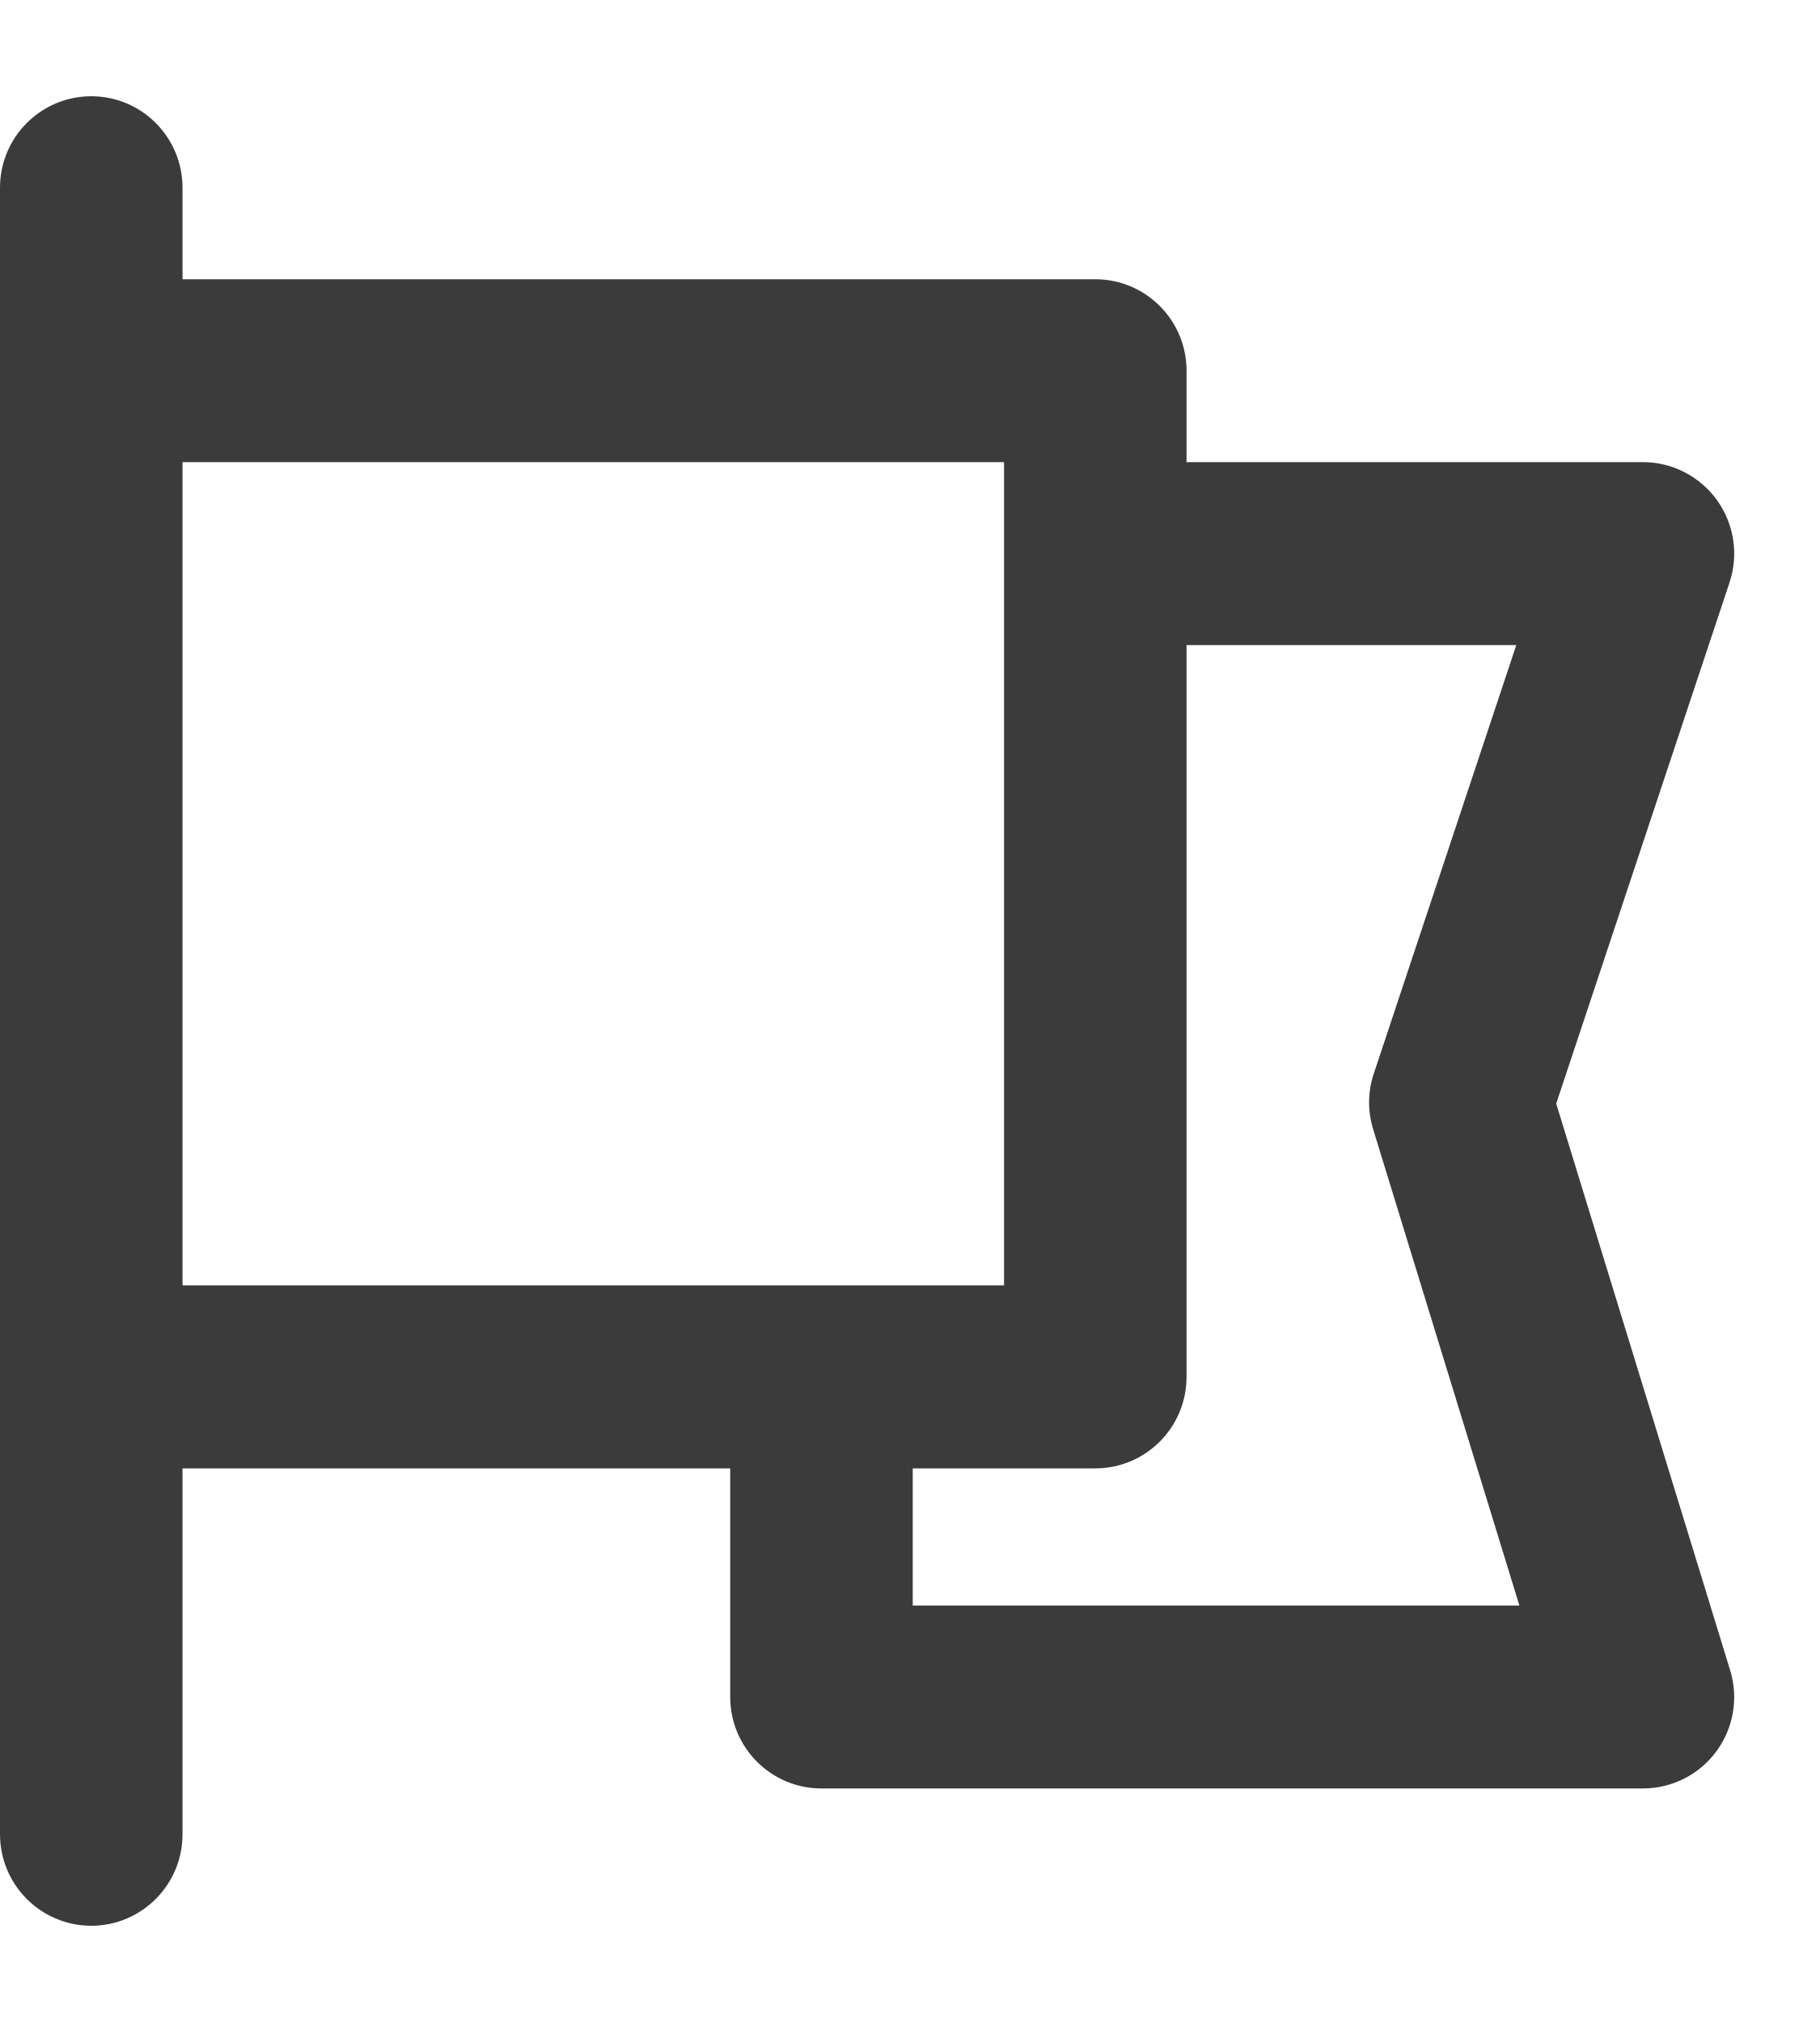
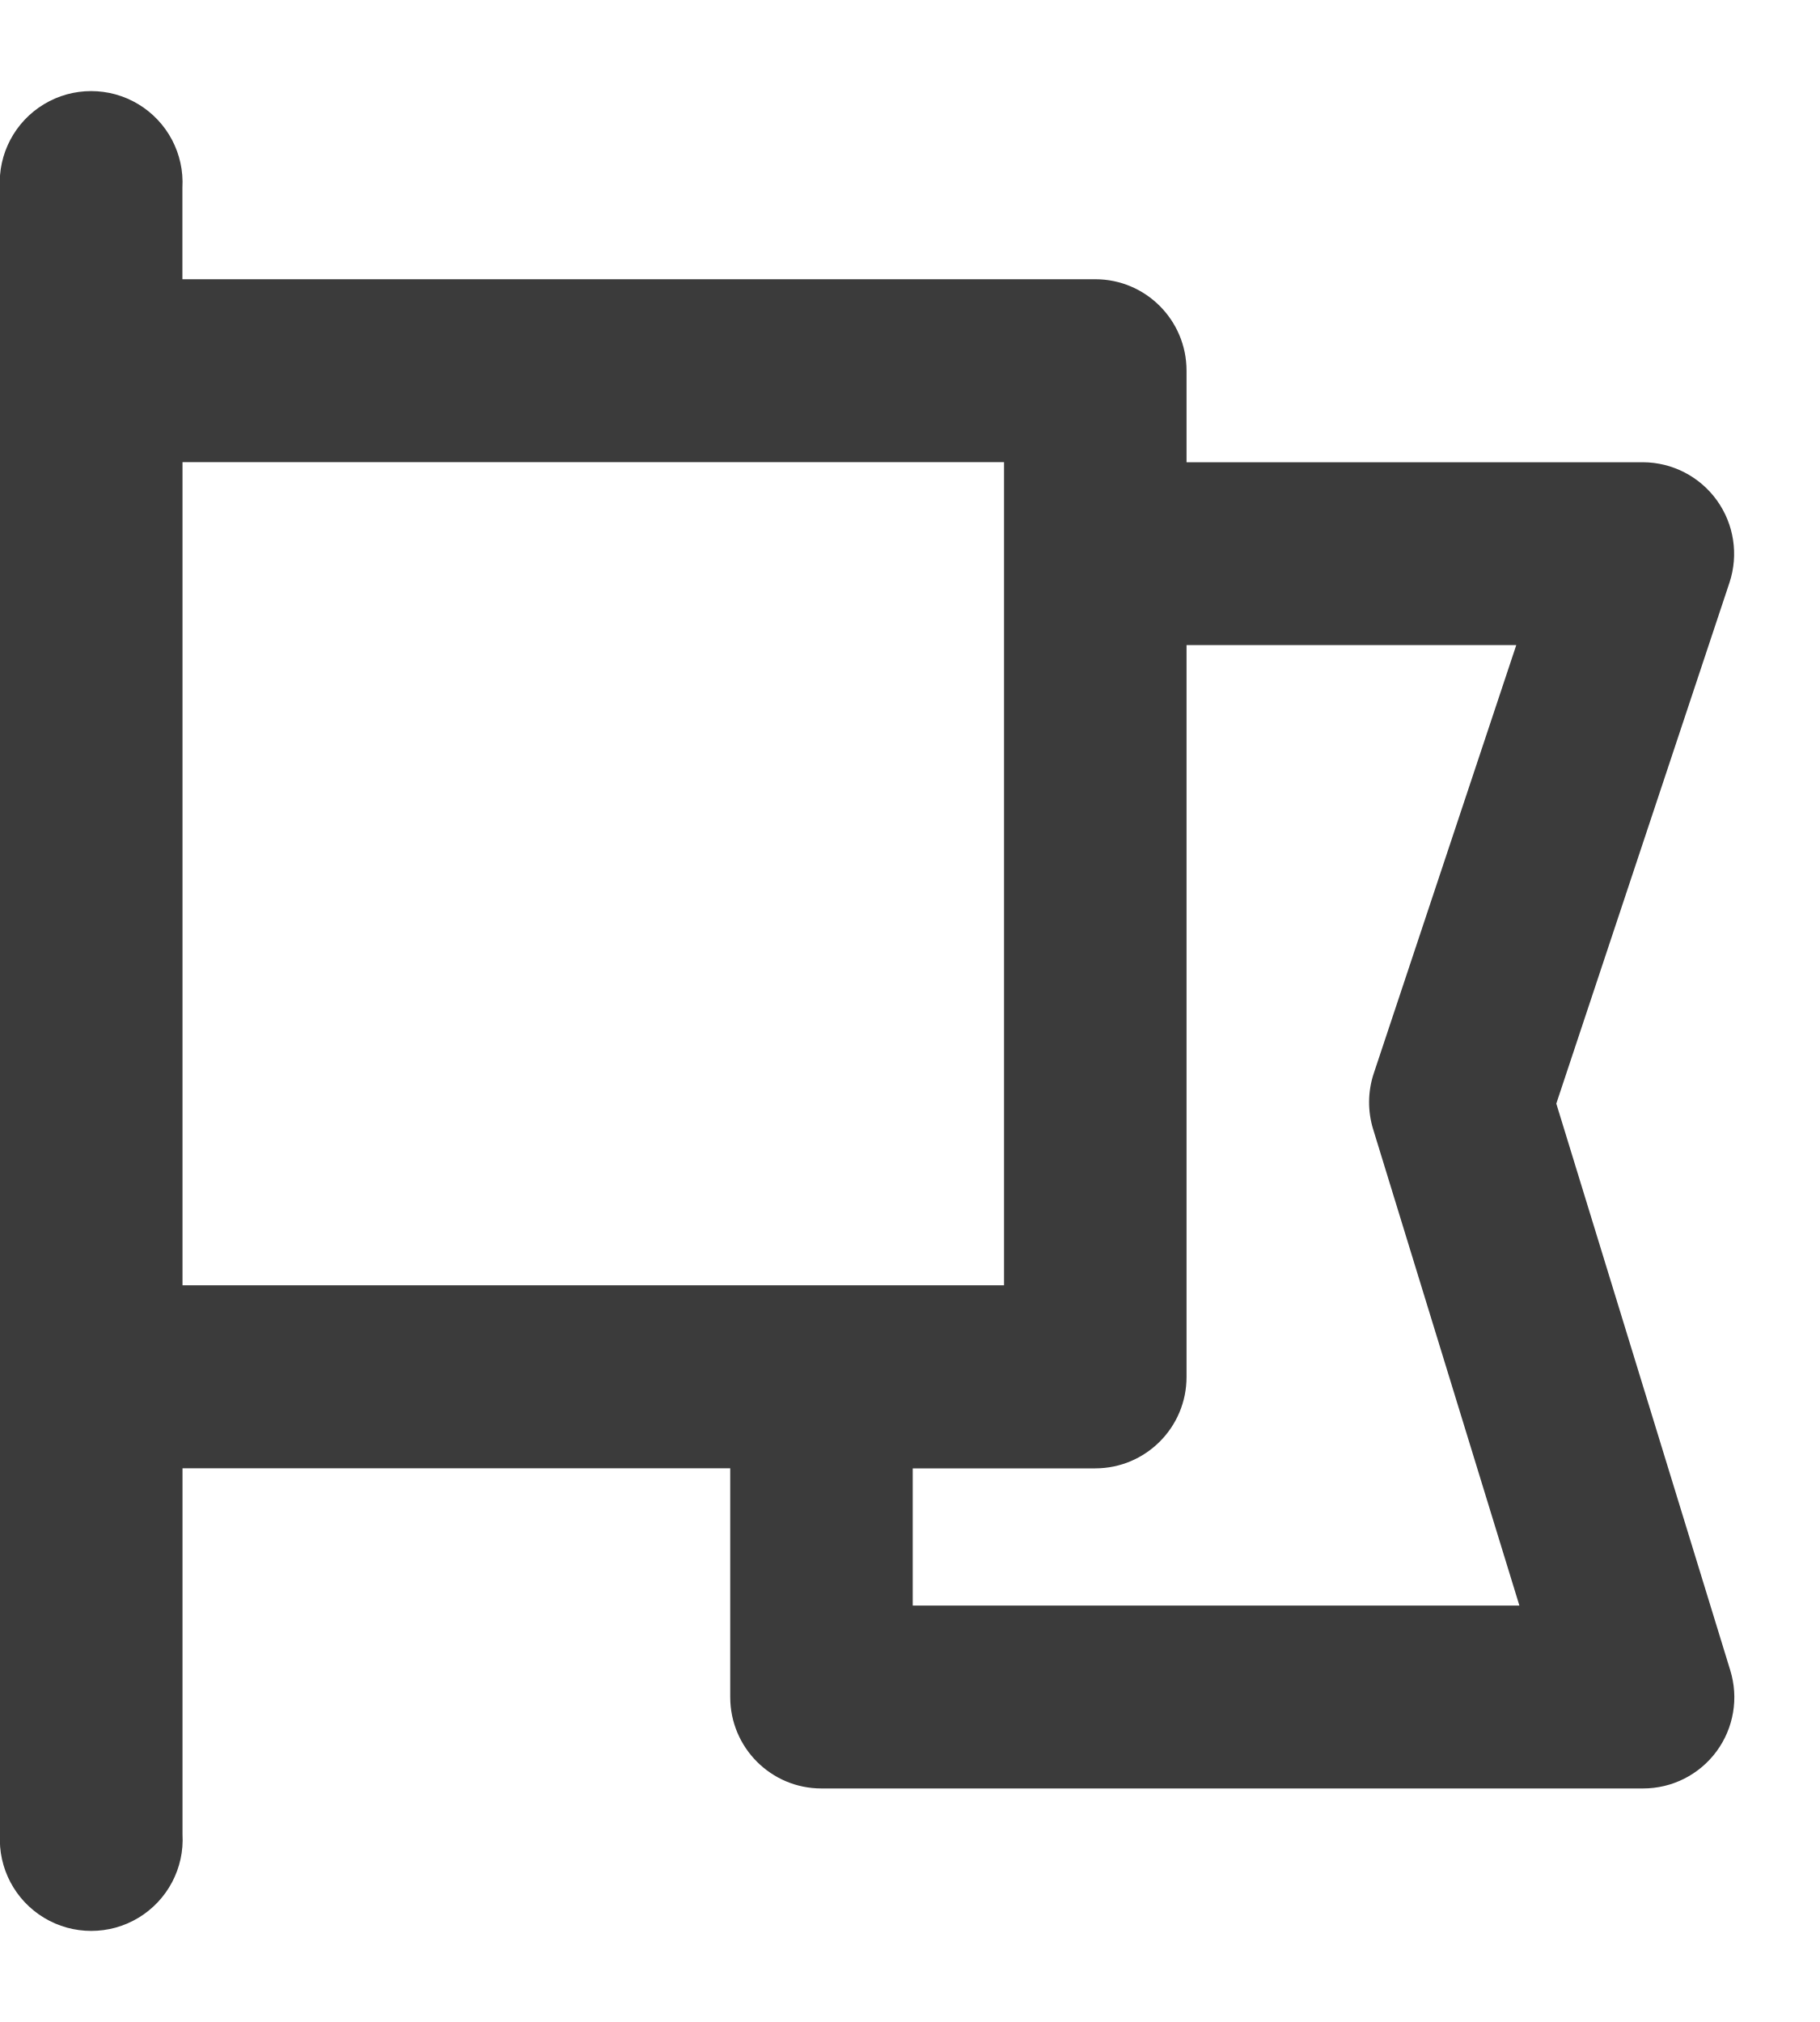
- <svg xmlns="http://www.w3.org/2000/svg" width="18" height="20" viewBox="0 0 18 20" fill="none">
-   <path fill-rule="evenodd" clip-rule="evenodd" d="M0 18.143C0 18.642 0.404 19.048 0.903 19.048C1.401 19.048 1.805 18.642 1.805 18.143V14.524H7.222V16.786C7.222 17.285 7.626 17.69 8.124 17.69H16.249C16.535 17.69 16.805 17.554 16.975 17.323C17.145 17.092 17.196 16.794 17.111 16.52L15.391 10.916L17.105 5.762C17.197 5.486 17.151 5.183 16.981 4.947C16.811 4.711 16.539 4.571 16.249 4.571H11.735V3.667C11.735 3.167 11.331 2.762 10.832 2.762H1.805L1.805 1.857C1.805 1.357 1.401 0.952 0.903 0.952C0.404 0.952 0 1.357 0 1.857V18.143ZM1.805 4.571V12.714H9.93V4.571H1.805ZM11.735 13.619V6.381H14.996L13.587 10.619C13.527 10.797 13.525 10.991 13.581 11.171L15.027 15.881H9.027V14.524H10.832C11.331 14.524 11.735 14.119 11.735 13.619Z" fill="#3B3B3B" />
+ <svg xmlns="http://www.w3.org/2000/svg" width="18" height="20" fill="none">
+   <path fill-rule="evenodd" clip-rule="evenodd" d="M0 18.143a.904.904 0 1 0 1.805 0v-3.62h5.417v2.263c0 .5.404.904.902.904h8.125a.902.902 0 0 0 .863-1.17l-1.72-5.604 1.713-5.154a.906.906 0 0 0-.856-1.19h-4.514v-.905c0-.5-.404-.905-.902-.905H1.804v-.905a.904.904 0 1 0-1.805 0v16.286ZM1.805 4.57v8.143H9.93V4.571H1.805Zm9.93 9.048V6.381h3.261l-1.41 4.238a.907.907 0 0 0-.005.552l1.446 4.71h-6v-1.357h1.806a.904.904 0 0 0 .902-.905Z" fill="#3B3B3B" />
</svg>
